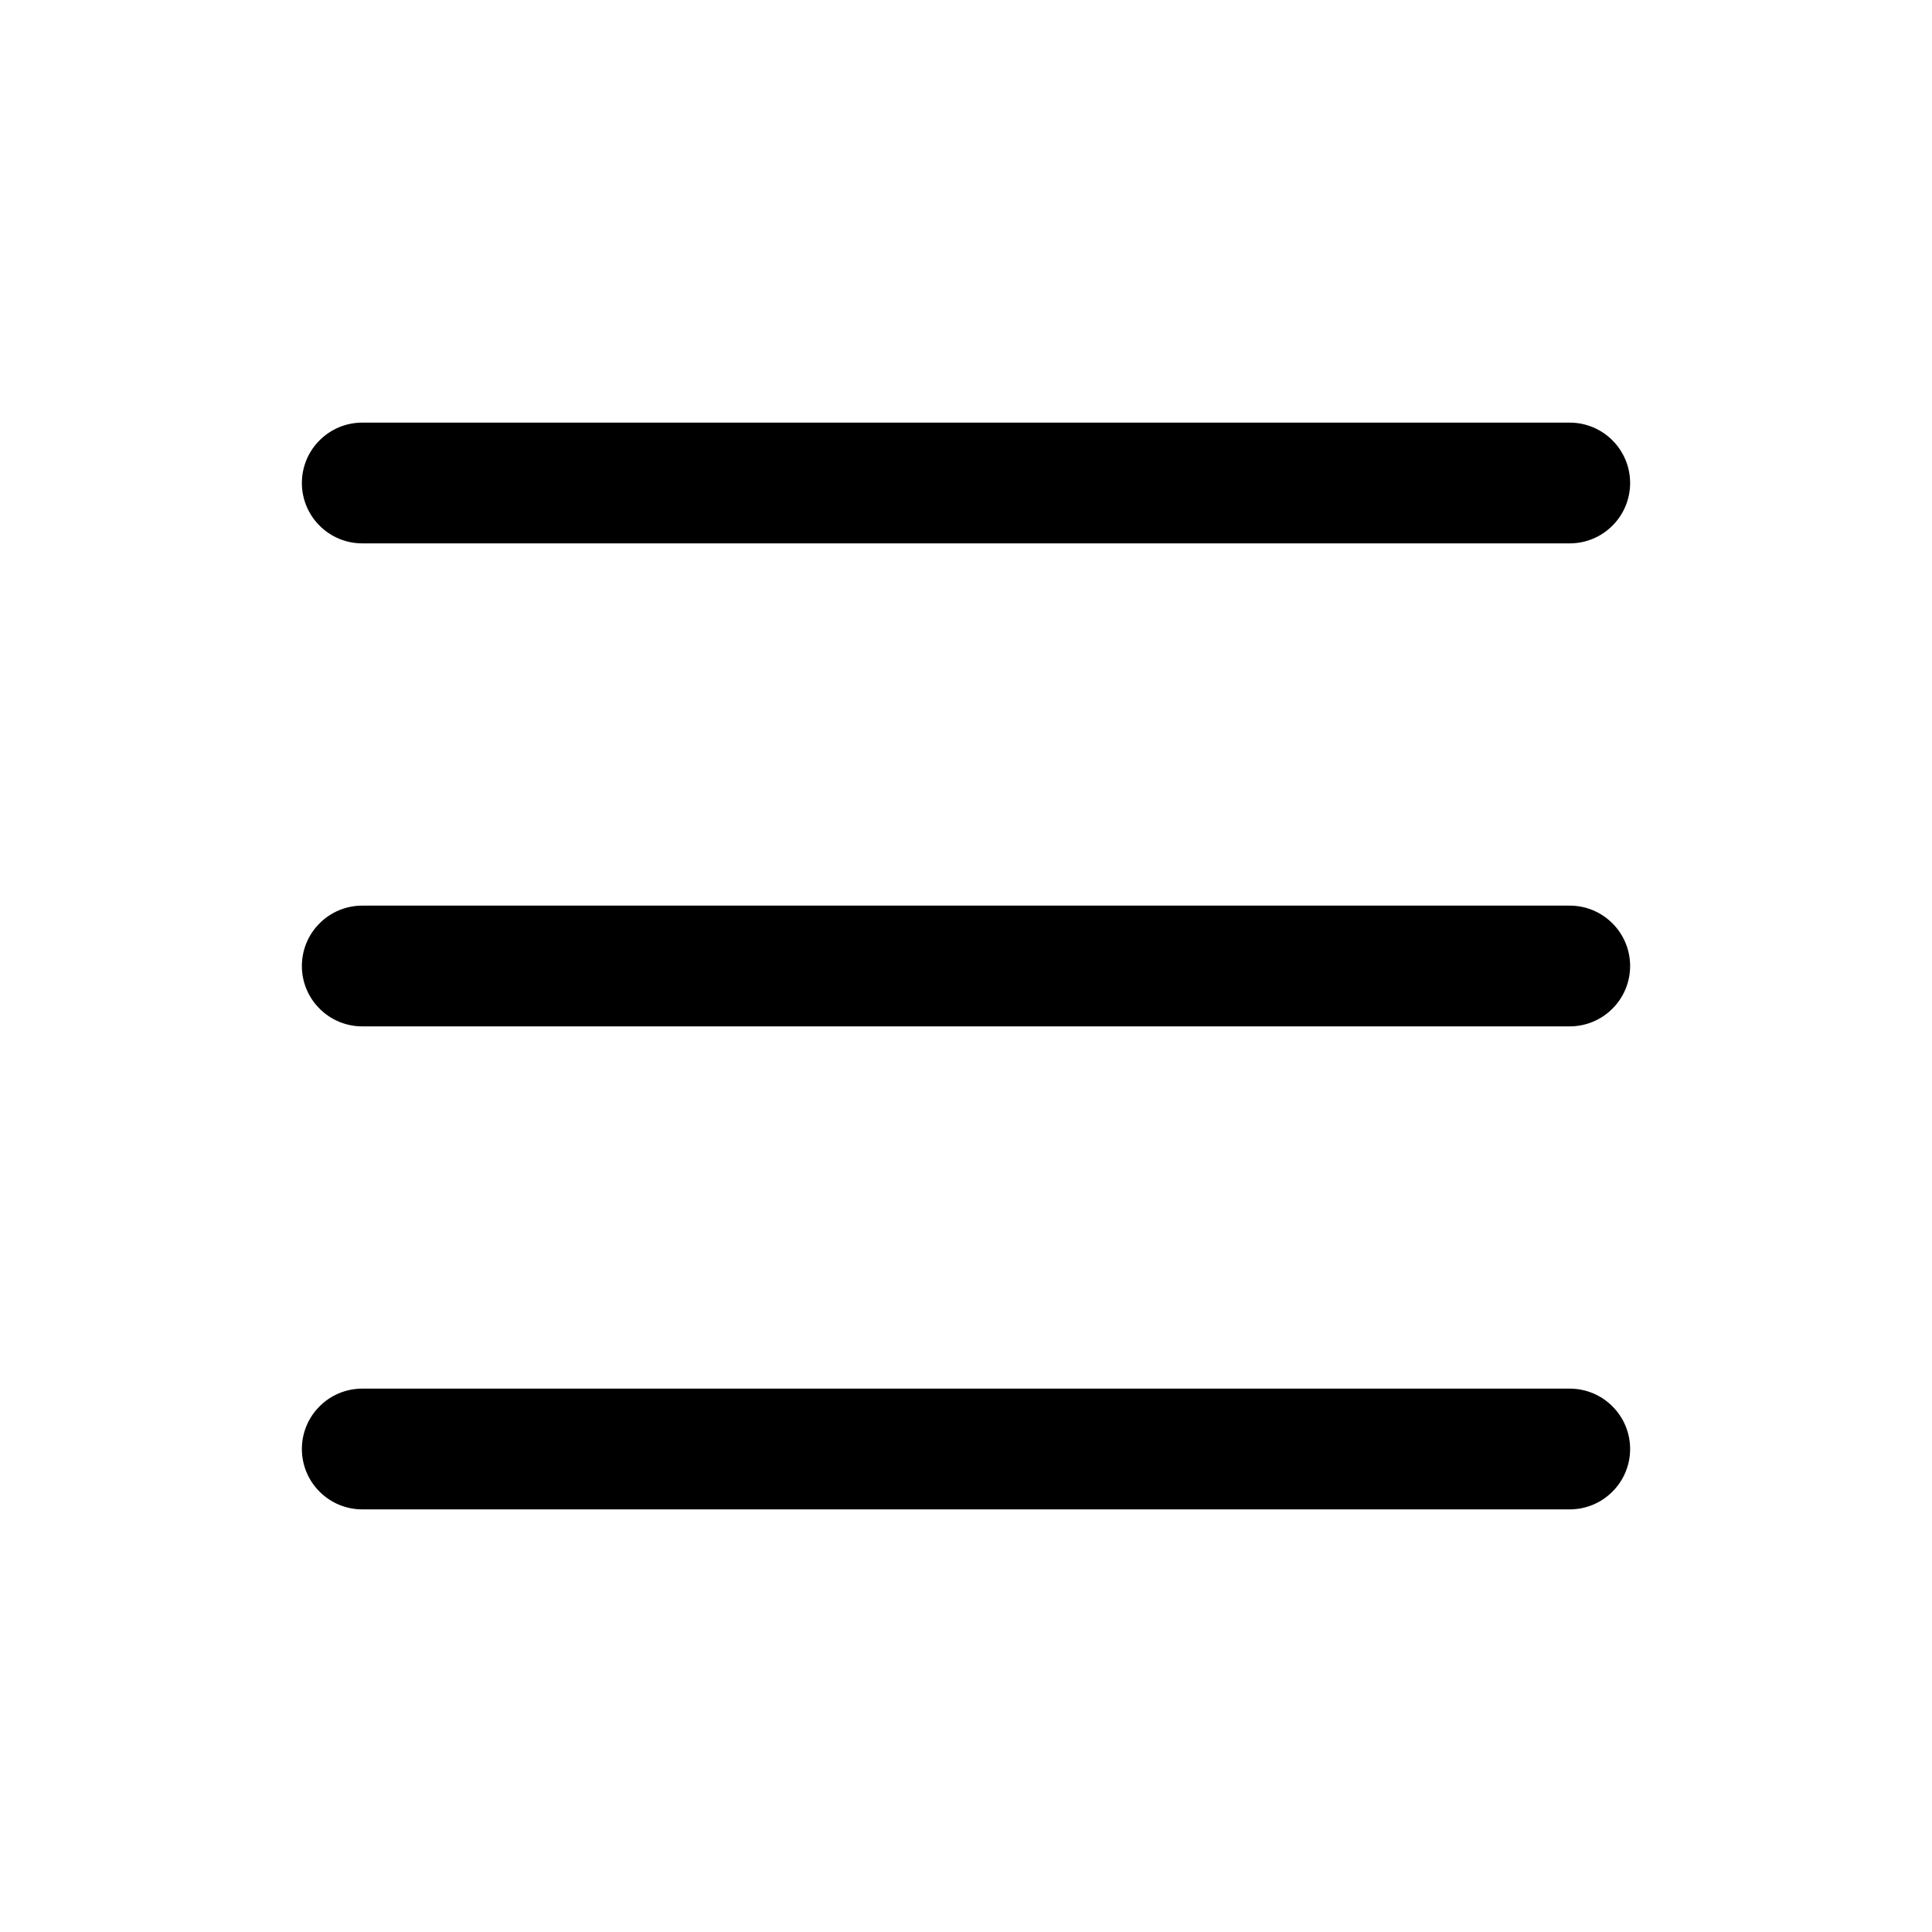
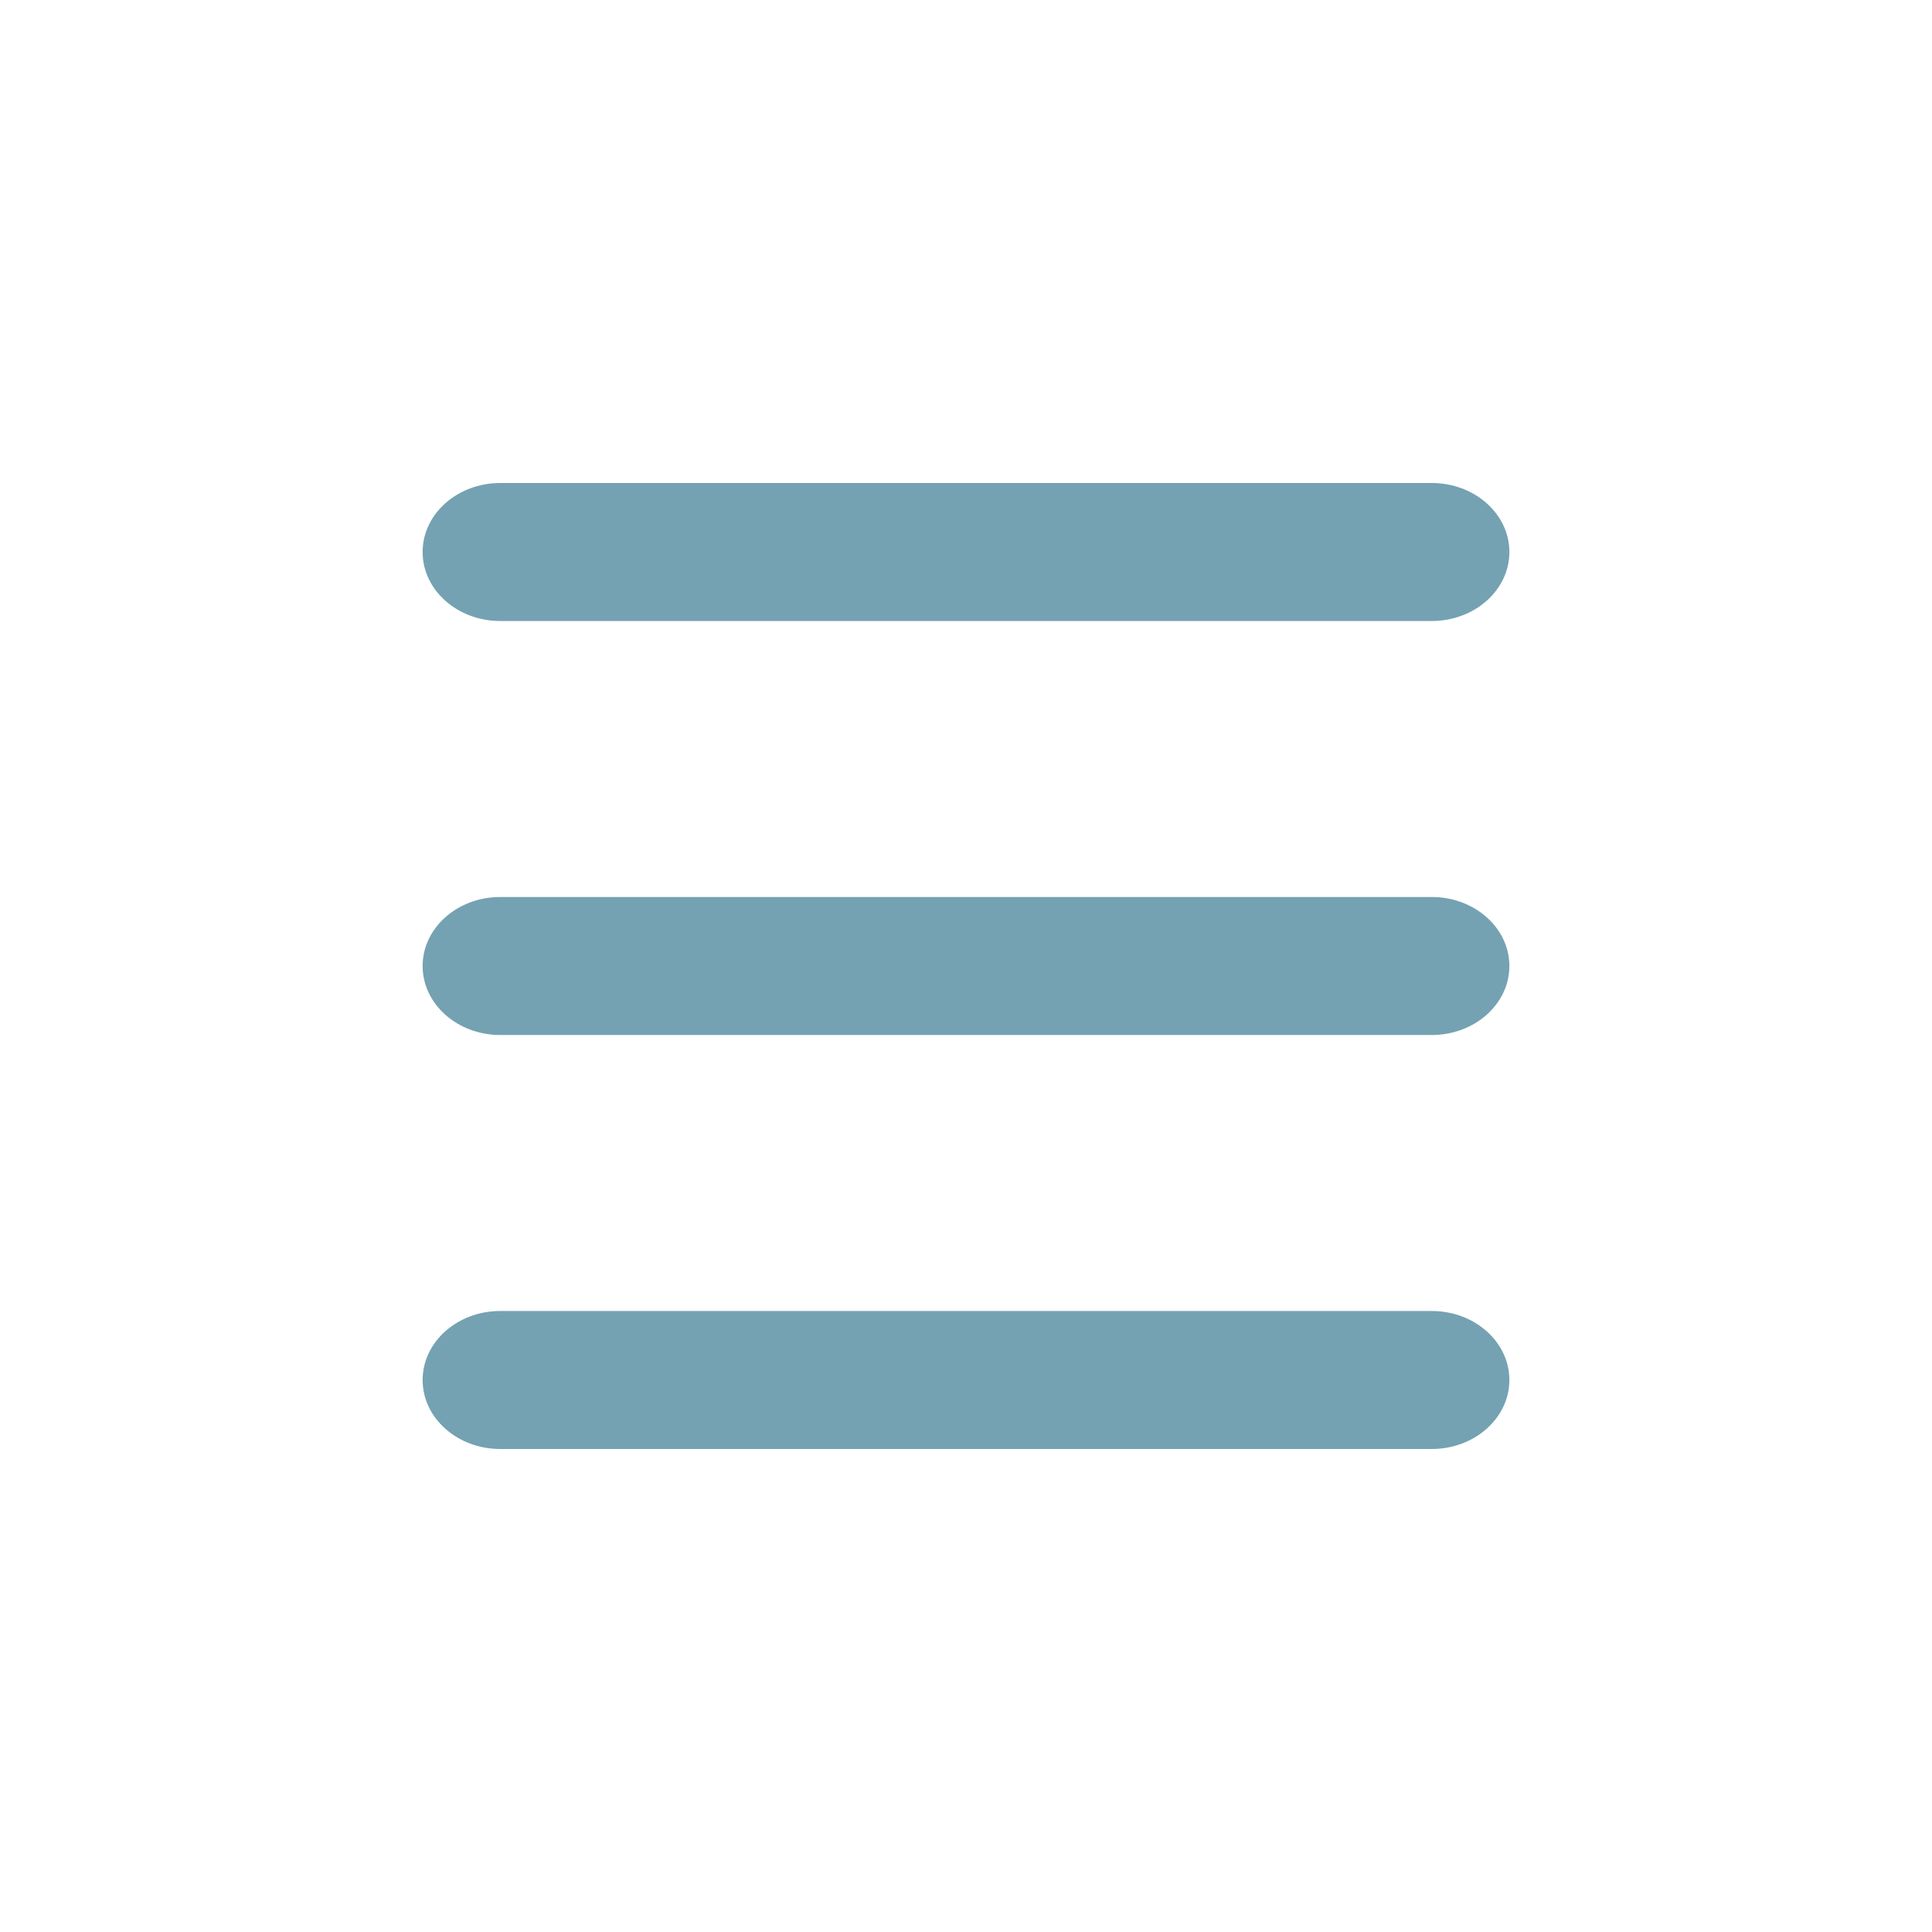
- <svg xmlns="http://www.w3.org/2000/svg" width="24" height="24" viewBox="0 0 24 24">
-   <path fill-rule="evenodd" clip-rule="evenodd" d="M3.75 18C3.75 17.801 3.829 17.61 3.97 17.47C4.11 17.329 4.301 17.25 4.5 17.25H19.5C19.699 17.25 19.89 17.329 20.03 17.47C20.171 17.61 20.25 17.801 20.25 18C20.25 18.199 20.171 18.39 20.03 18.53C19.89 18.671 19.699 18.75 19.5 18.75H4.5C4.301 18.75 4.11 18.671 3.97 18.53C3.829 18.39 3.75 18.199 3.75 18ZM3.75 12C3.75 11.801 3.829 11.61 3.97 11.47C4.11 11.329 4.301 11.25 4.5 11.25H19.5C19.699 11.25 19.89 11.329 20.03 11.47C20.171 11.61 20.25 11.801 20.25 12C20.25 12.199 20.171 12.39 20.03 12.53C19.89 12.671 19.699 12.75 19.5 12.75H4.5C4.301 12.75 4.11 12.671 3.97 12.53C3.829 12.39 3.75 12.199 3.75 12ZM3.75 6C3.75 5.801 3.829 5.61 3.97 5.47C4.11 5.329 4.301 5.25 4.5 5.25H19.5C19.699 5.25 19.89 5.329 20.03 5.47C20.171 5.61 20.25 5.801 20.25 6C20.25 6.199 20.171 6.39 20.03 6.53C19.89 6.671 19.699 6.75 19.5 6.75H4.5C4.301 6.75 4.11 6.671 3.97 6.53C3.829 6.39 3.75 6.199 3.75 6V6Z" />
+ <svg xmlns="http://www.w3.org/2000/svg" width="32" height="32" viewBox="0 0 32 32" fill="none">
+   <path d="M8.286 8C7.576 8 7 8.512 7 9.143C7 9.774 7.576 10.286 8.286 10.286H23.714C24.424 10.286 25 9.774 25 9.143C25 8.512 24.424 8 23.714 8H8.286Z" fill="#74A2B2" />
+   <path d="M8.286 17.143C7.576 17.143 7 16.631 7 16C7 15.369 7.576 14.857 8.286 14.857H23.714C24.424 14.857 25 15.369 25 16C25 16.631 24.424 17.143 23.714 17.143H8.286Z" fill="#74A2B2" />
+   <path d="M8.286 24C7.576 24 7 23.488 7 22.857C7 22.226 7.576 21.714 8.286 21.714H23.714C24.424 21.714 25 22.226 25 22.857C25 23.488 24.424 24 23.714 24H8.286Z" fill="#74A2B2" />
</svg>
